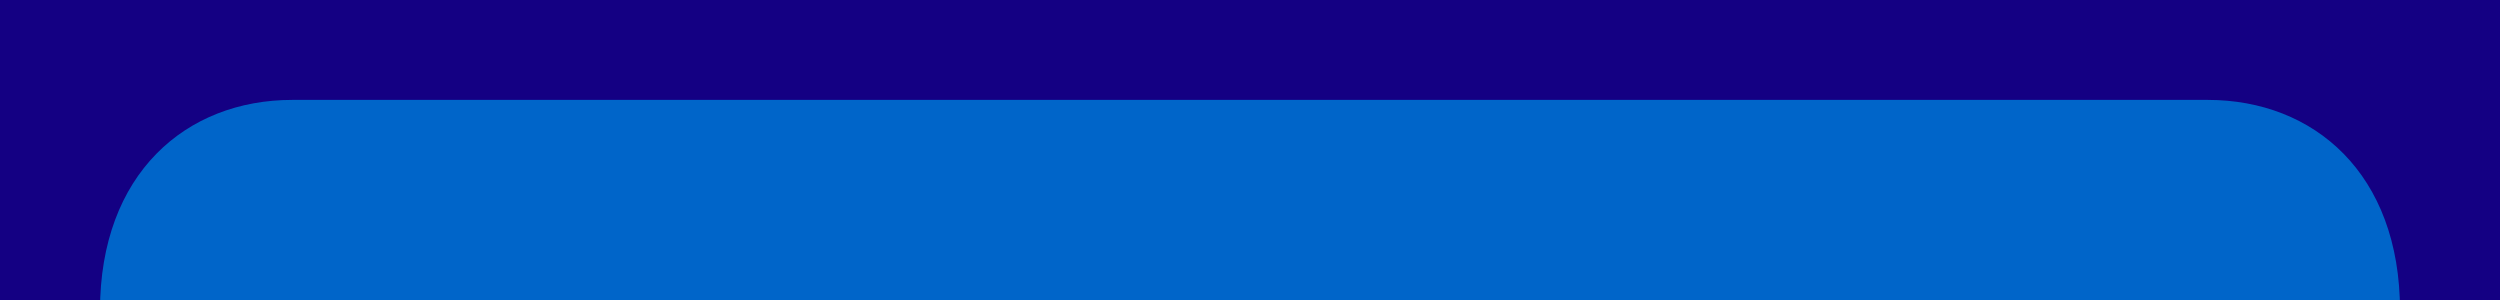
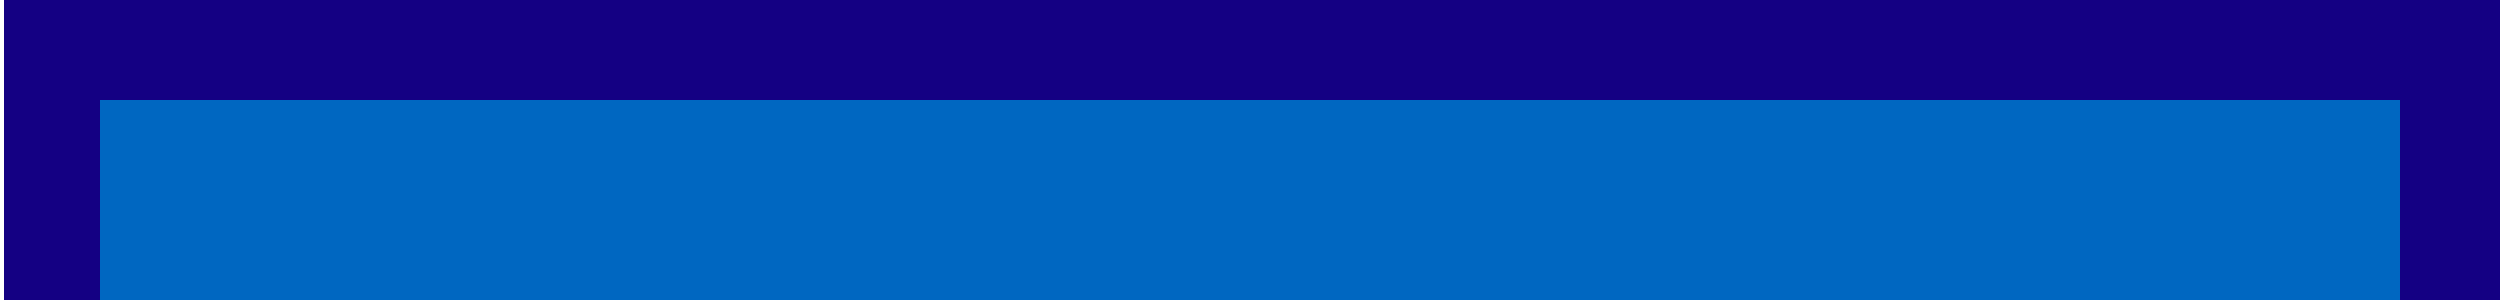
<svg xmlns="http://www.w3.org/2000/svg" width="100%" height="100%" viewBox="0 0 25 3" version="1.1" xml:space="preserve" style="fill-rule:evenodd;clip-rule:evenodd;stroke-linejoin:round;stroke-miterlimit:2;">
-   <path id="path6" d="M0,25l25,0l0,-25c0,-0.075 -0.73,-0 -1.5,-0l-23.5,0l0,25Zm21.5,-1.5l-18.667,0c-0.277,0 -1.5,-1.169 -1.5,-2l-0.133,0c0,-0.831 0.023,-17.5 0.3,-17.5l22.333,-0c0.277,0 0.167,15.669 0.167,16.5c0,0.831 -1.669,3 -2.5,3Z" style="fill:#140083;fill-rule:nonzero;" />
-   <g id="rect2">
-     <path d="M1,12l0,-8.895c0,-1.37 0.862,-2.106 1.923,-2.106l19.154,-0c1.061,-0 1.923,0.735 1.923,2.106l0,8.895l-23,0Z" style="fill:url(#_Linear1);" />
-   </g>
-   <defs>
-     <linearGradient id="_Linear1" x1="0" y1="0" x2="1" y2="0" gradientUnits="userSpaceOnUse" gradientTransform="matrix(-0,-16.99926,16.99926,-0,11.39726,21.00013)">
-       <stop offset="0" style="stop-color:#74baff;stop-opacity:1" />
-       <stop offset="1" style="stop-color:#0065c9;stop-opacity:1" />
-     </linearGradient>
-   </defs>
+   <path d="M25,3l-24.96,0l0,-3l24.96,-0l0,3Z" style="fill:#140083;" />
+   <path d="M24,3l-23,0l0,-2l23,-0l0,2Z" style="fill:#0067c1;" />
</svg>
